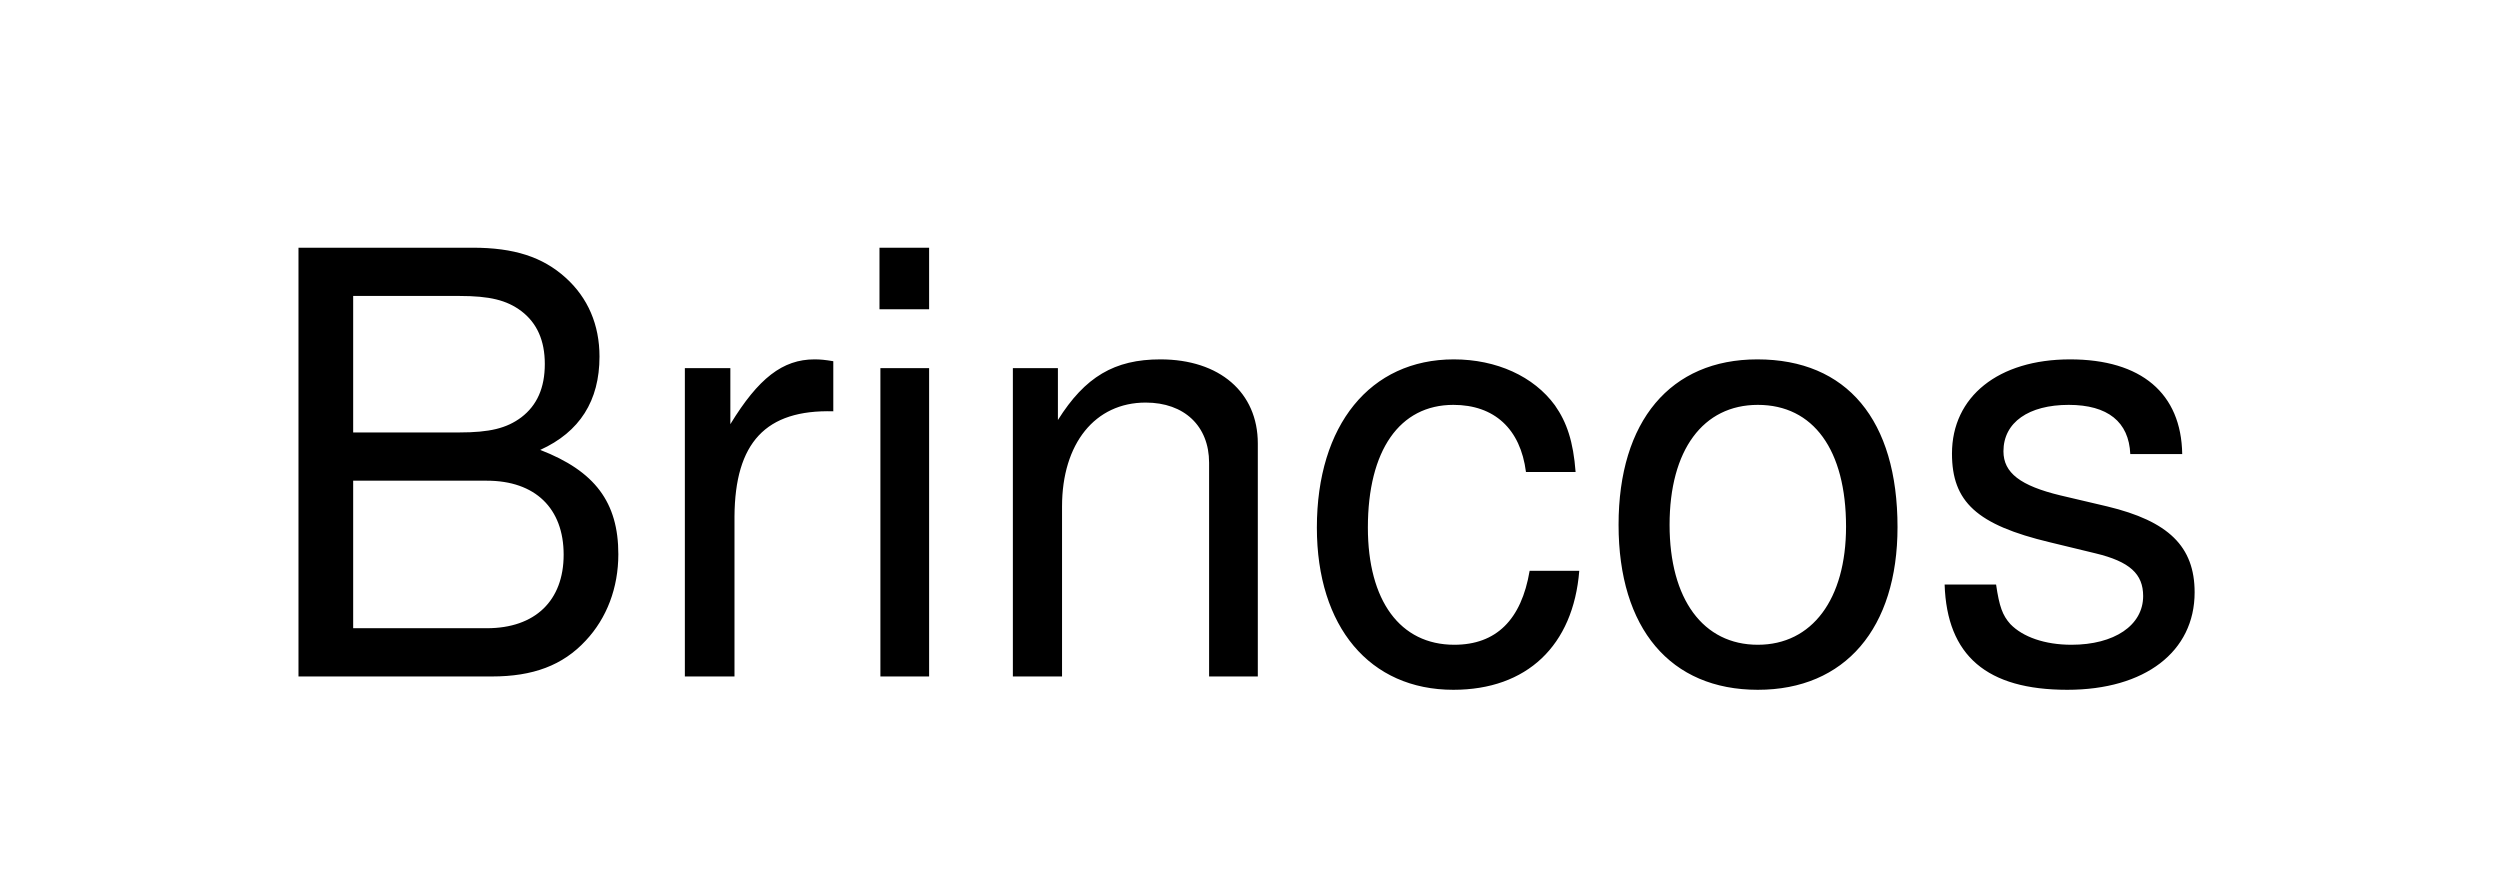
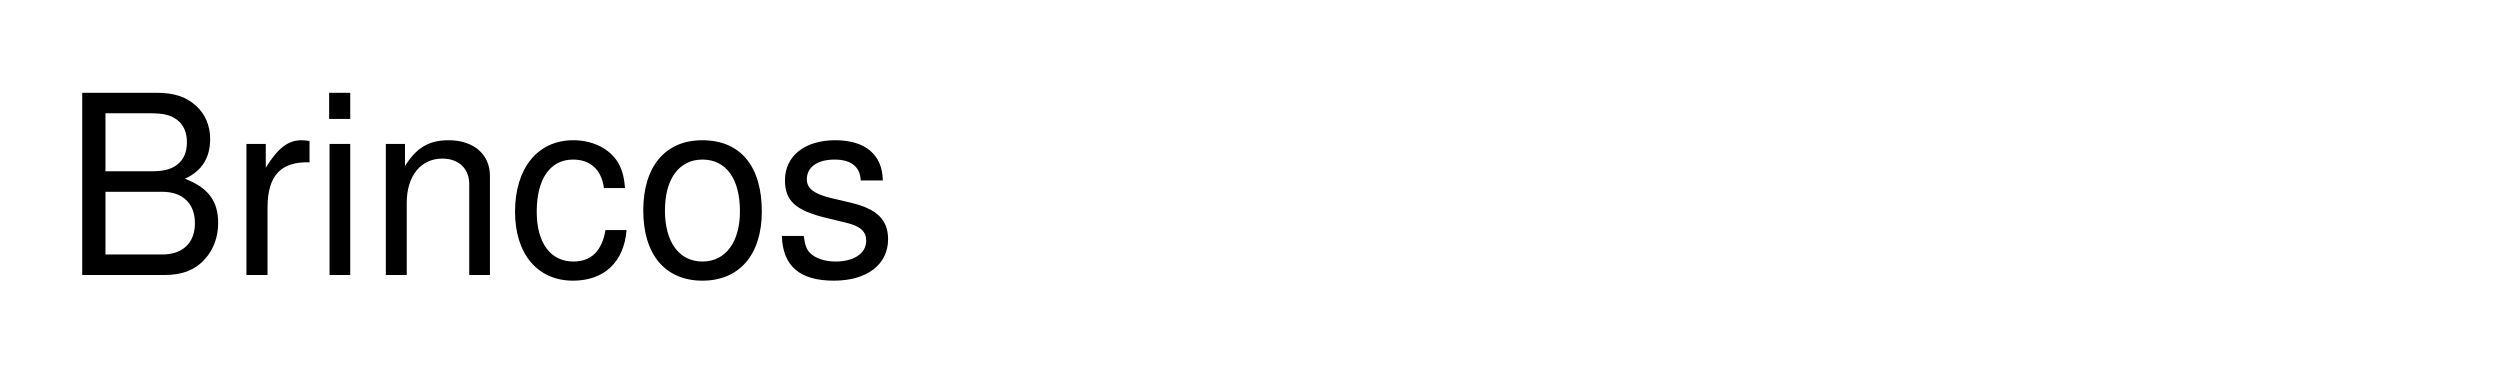
- <svg xmlns="http://www.w3.org/2000/svg" version="1.1" width="85" height="30">
+ <svg xmlns="http://www.w3.org/2000/svg" version="1.1" width="200" height="30">
  <rect width="100%" height="100%" fill="transparent" />
-   <text x="42" y="23" font-family="Helvetica, sans-serif" font-size="20" text-anchor="middle" fill="#000000">
+   <text x="5" y="22" font-family="Helvetica, sans-serif" font-size="20" text-anchor="start" fill="#000000">
        Brincos
    </text>
</svg>
